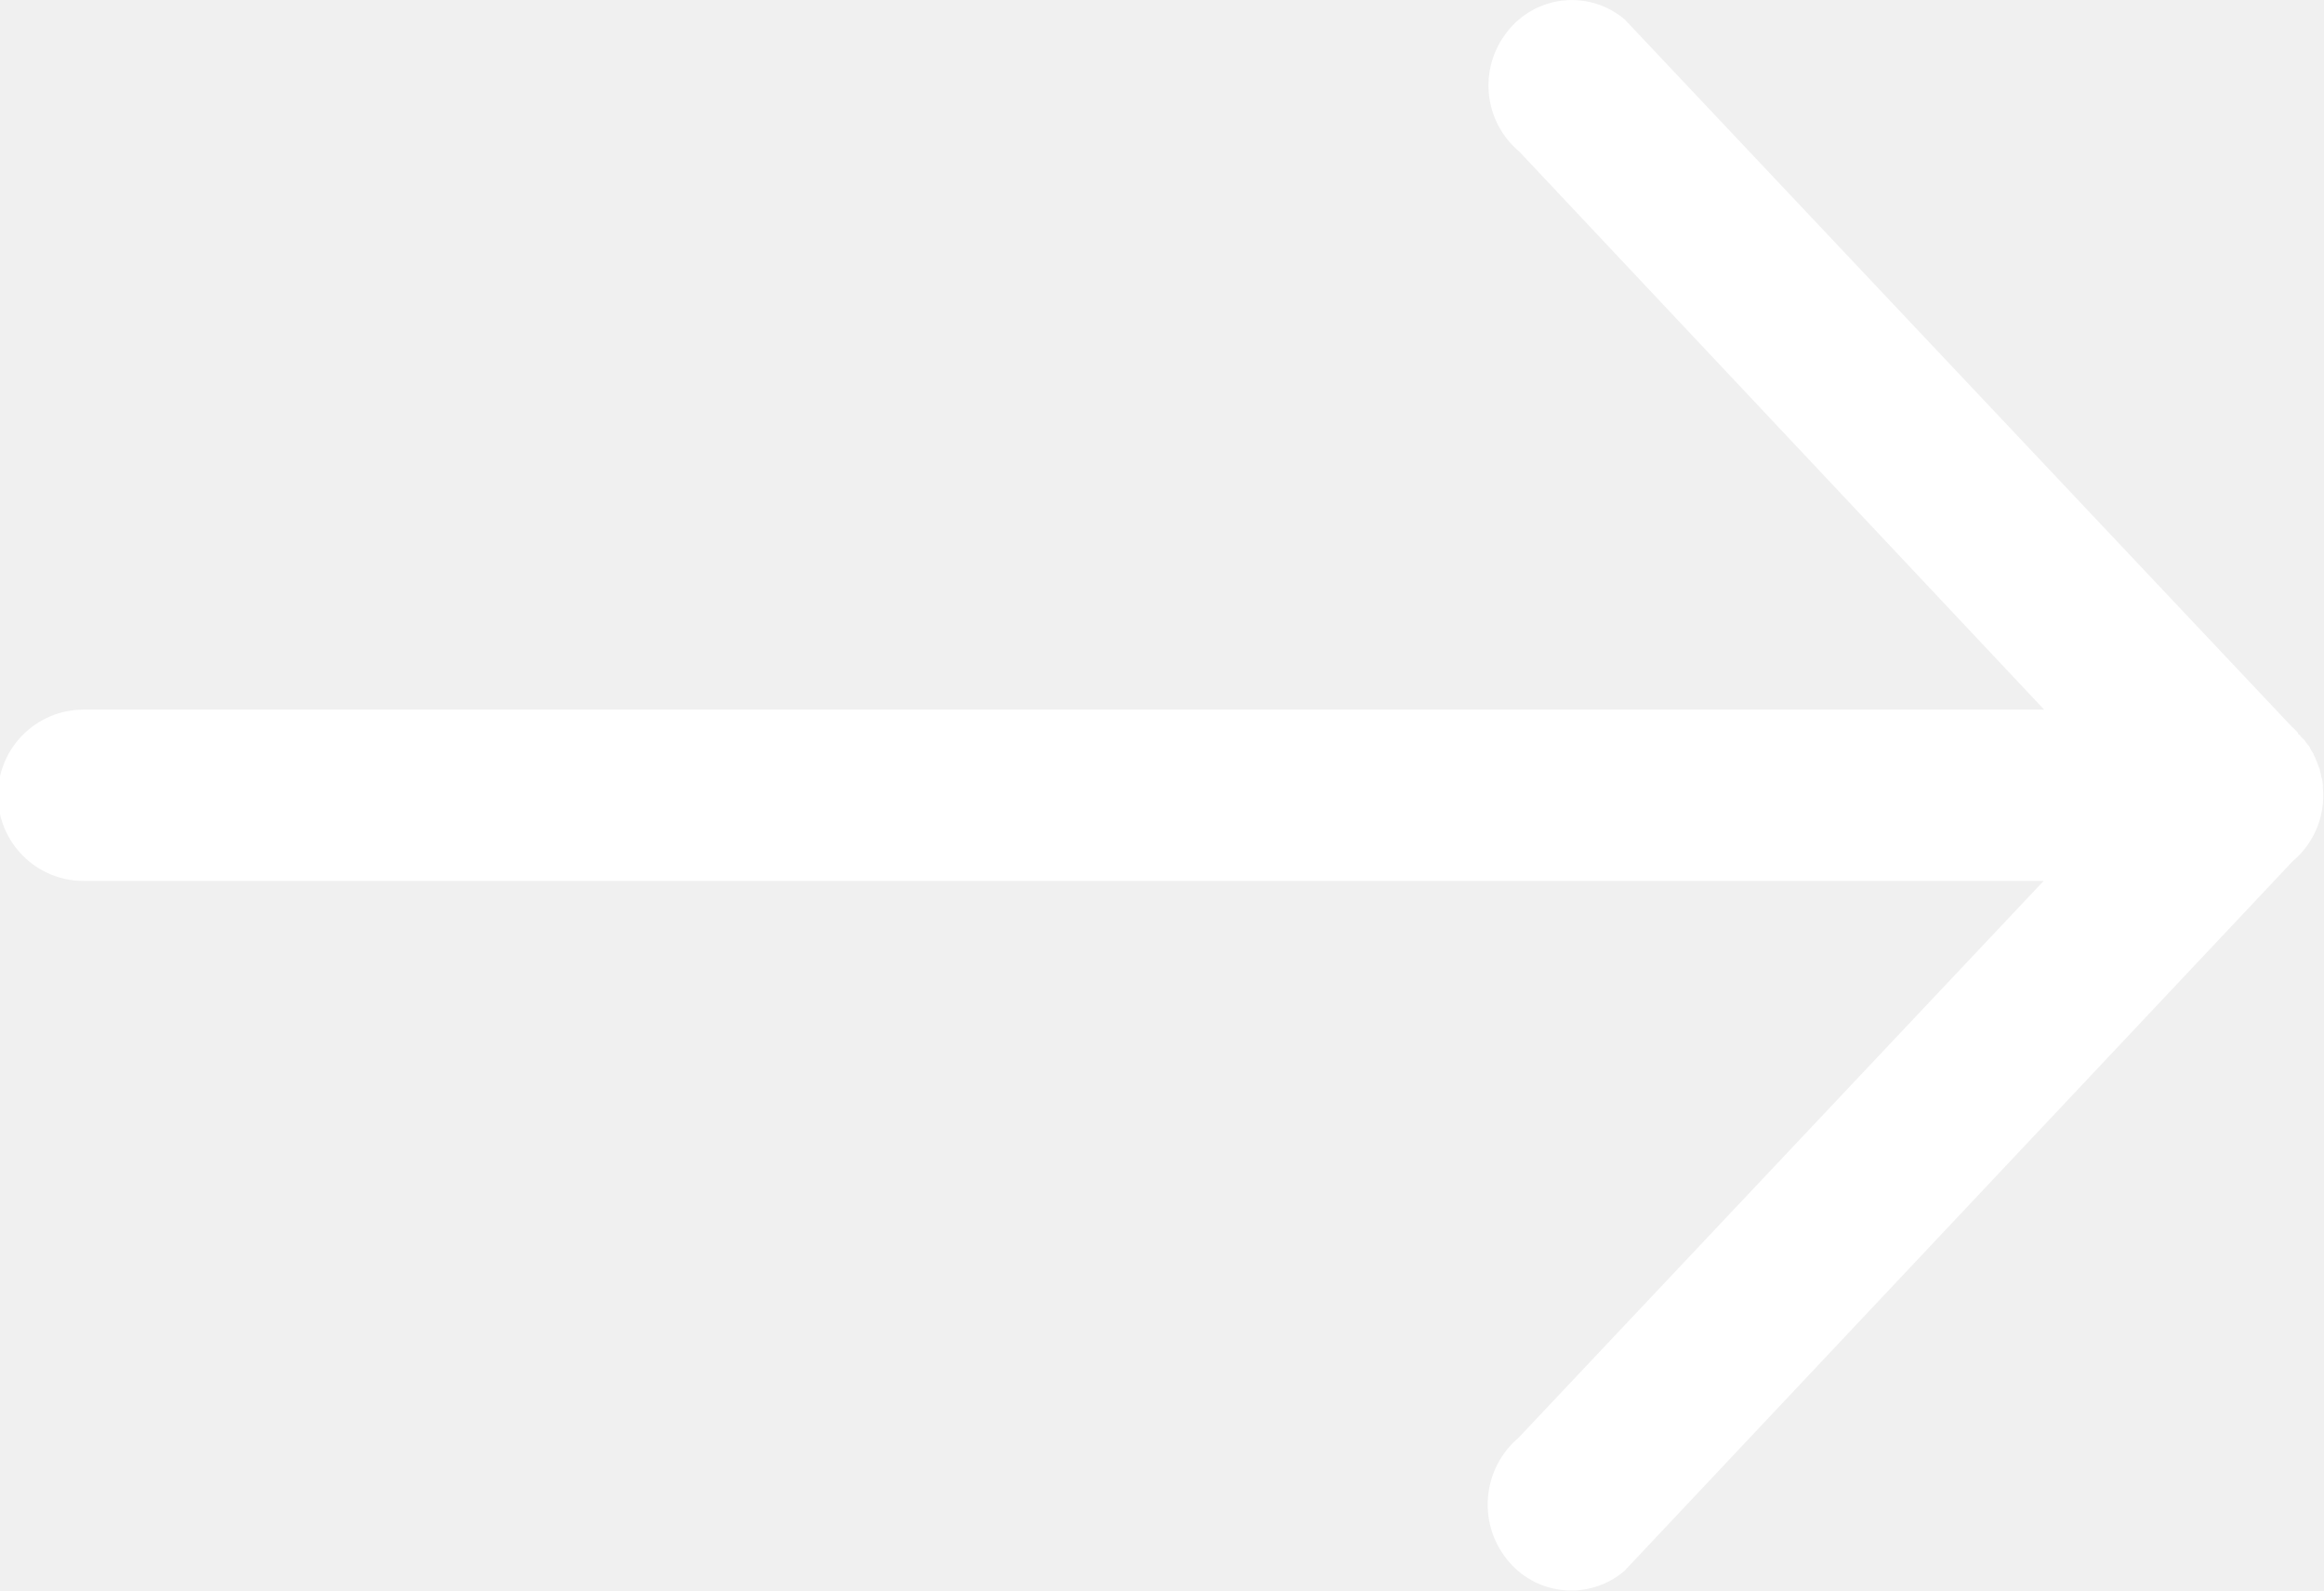
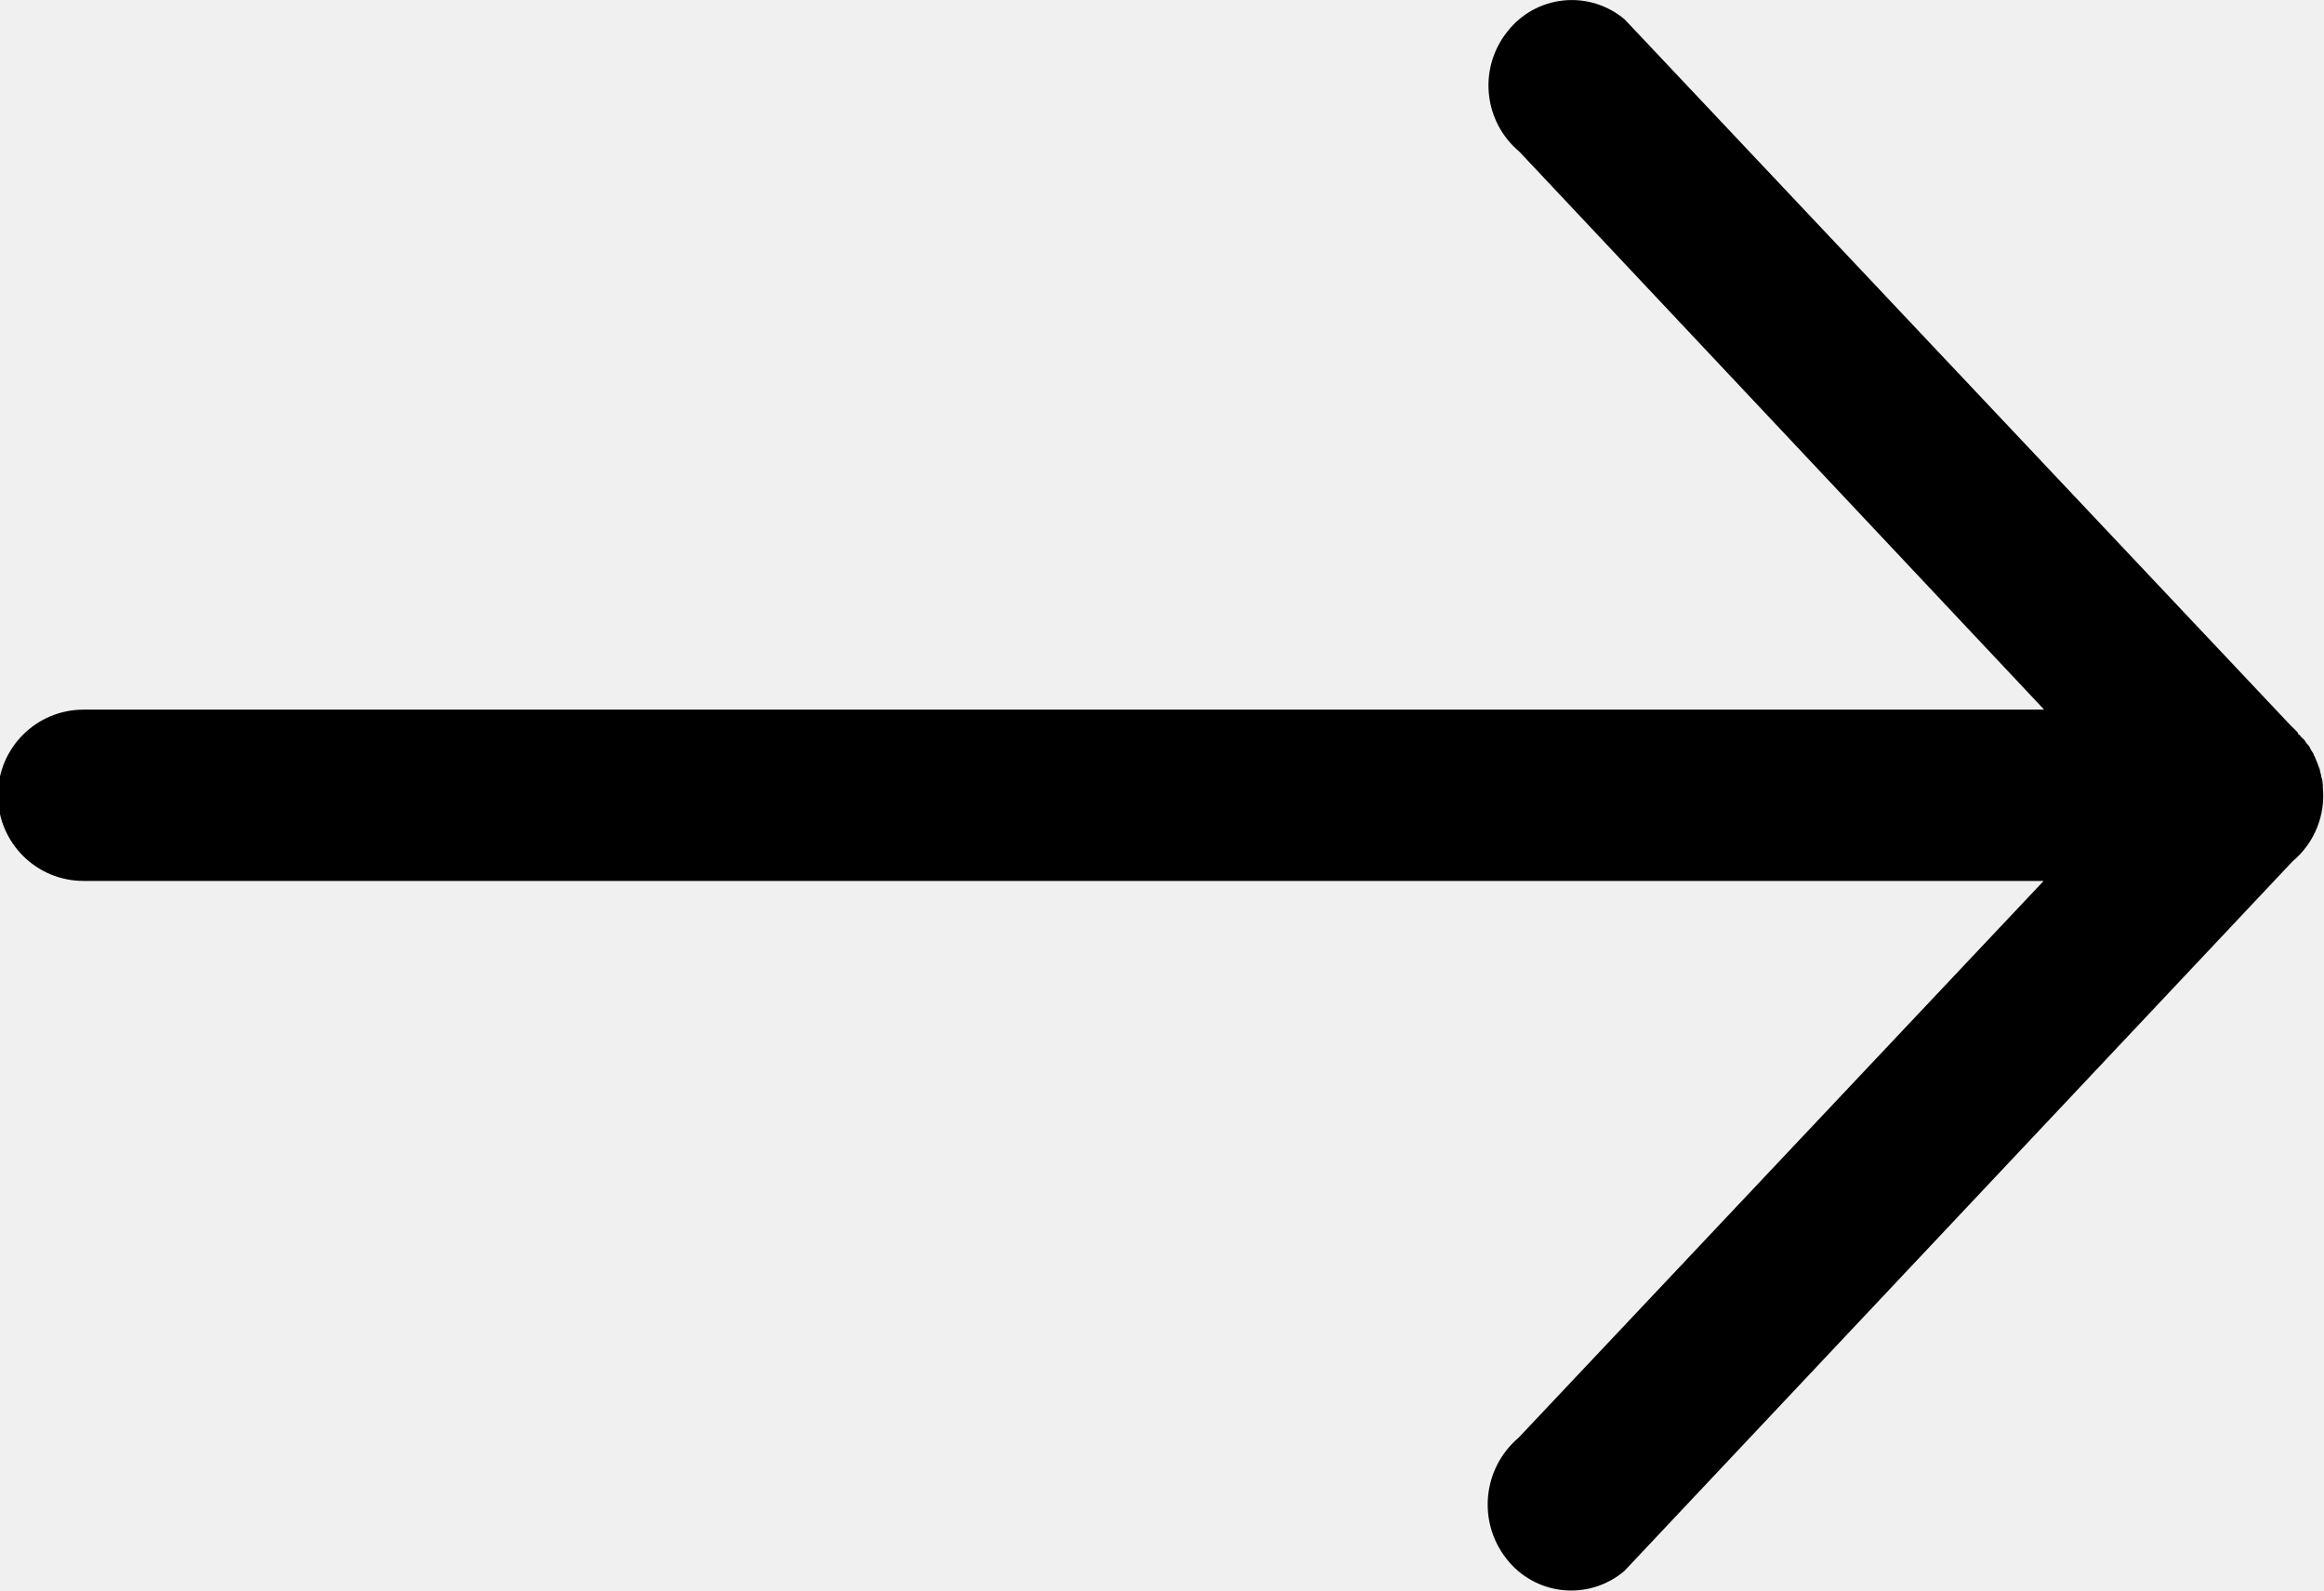
<svg xmlns="http://www.w3.org/2000/svg" width="19" height="13" viewBox="0 0 19 13">
-   <defs>
-     <style>
-       .cls-1 {
-         fill: #fff;
-         fill-rule: evenodd;
-       }
-     </style>
-   </defs>
  <path id="Arrow-right" class="cls-1" d="M535.841,2635.05h0a0.226,0.226,0,0,1,.013.02l0.025,0.03,0.015,0.03,0.02,0.03c0,0.01.009,0.02,0.013,0.03s0.011,0.03.016,0.04,0.008,0.02.011,0.03l0.012,0.03c0,0.01.006,0.03,0.009,0.04s0,0.02.007,0.03a0.236,0.236,0,0,1,.008.05,0.059,0.059,0,0,1,0,.02,0.7,0.7,0,0,1-.247.61l-5.463,5.8a0.67,0.67,0,0,1-.964-0.1,0.717,0.717,0,0,1,.1-0.99l4.292-4.55H517.683a0.7,0.7,0,0,1,0-1.4h16.029l-4.29-4.56a0.706,0.706,0,0,1-.1-0.98,0.668,0.668,0,0,1,.962-0.1l5.444,5.77c0.022,0.02.041,0.04,0.06,0.06,0,0,0,0,0,.01a0.037,0.037,0,0,1,.022.02Z" transform="translate(-517 -2629)" />
</svg>
